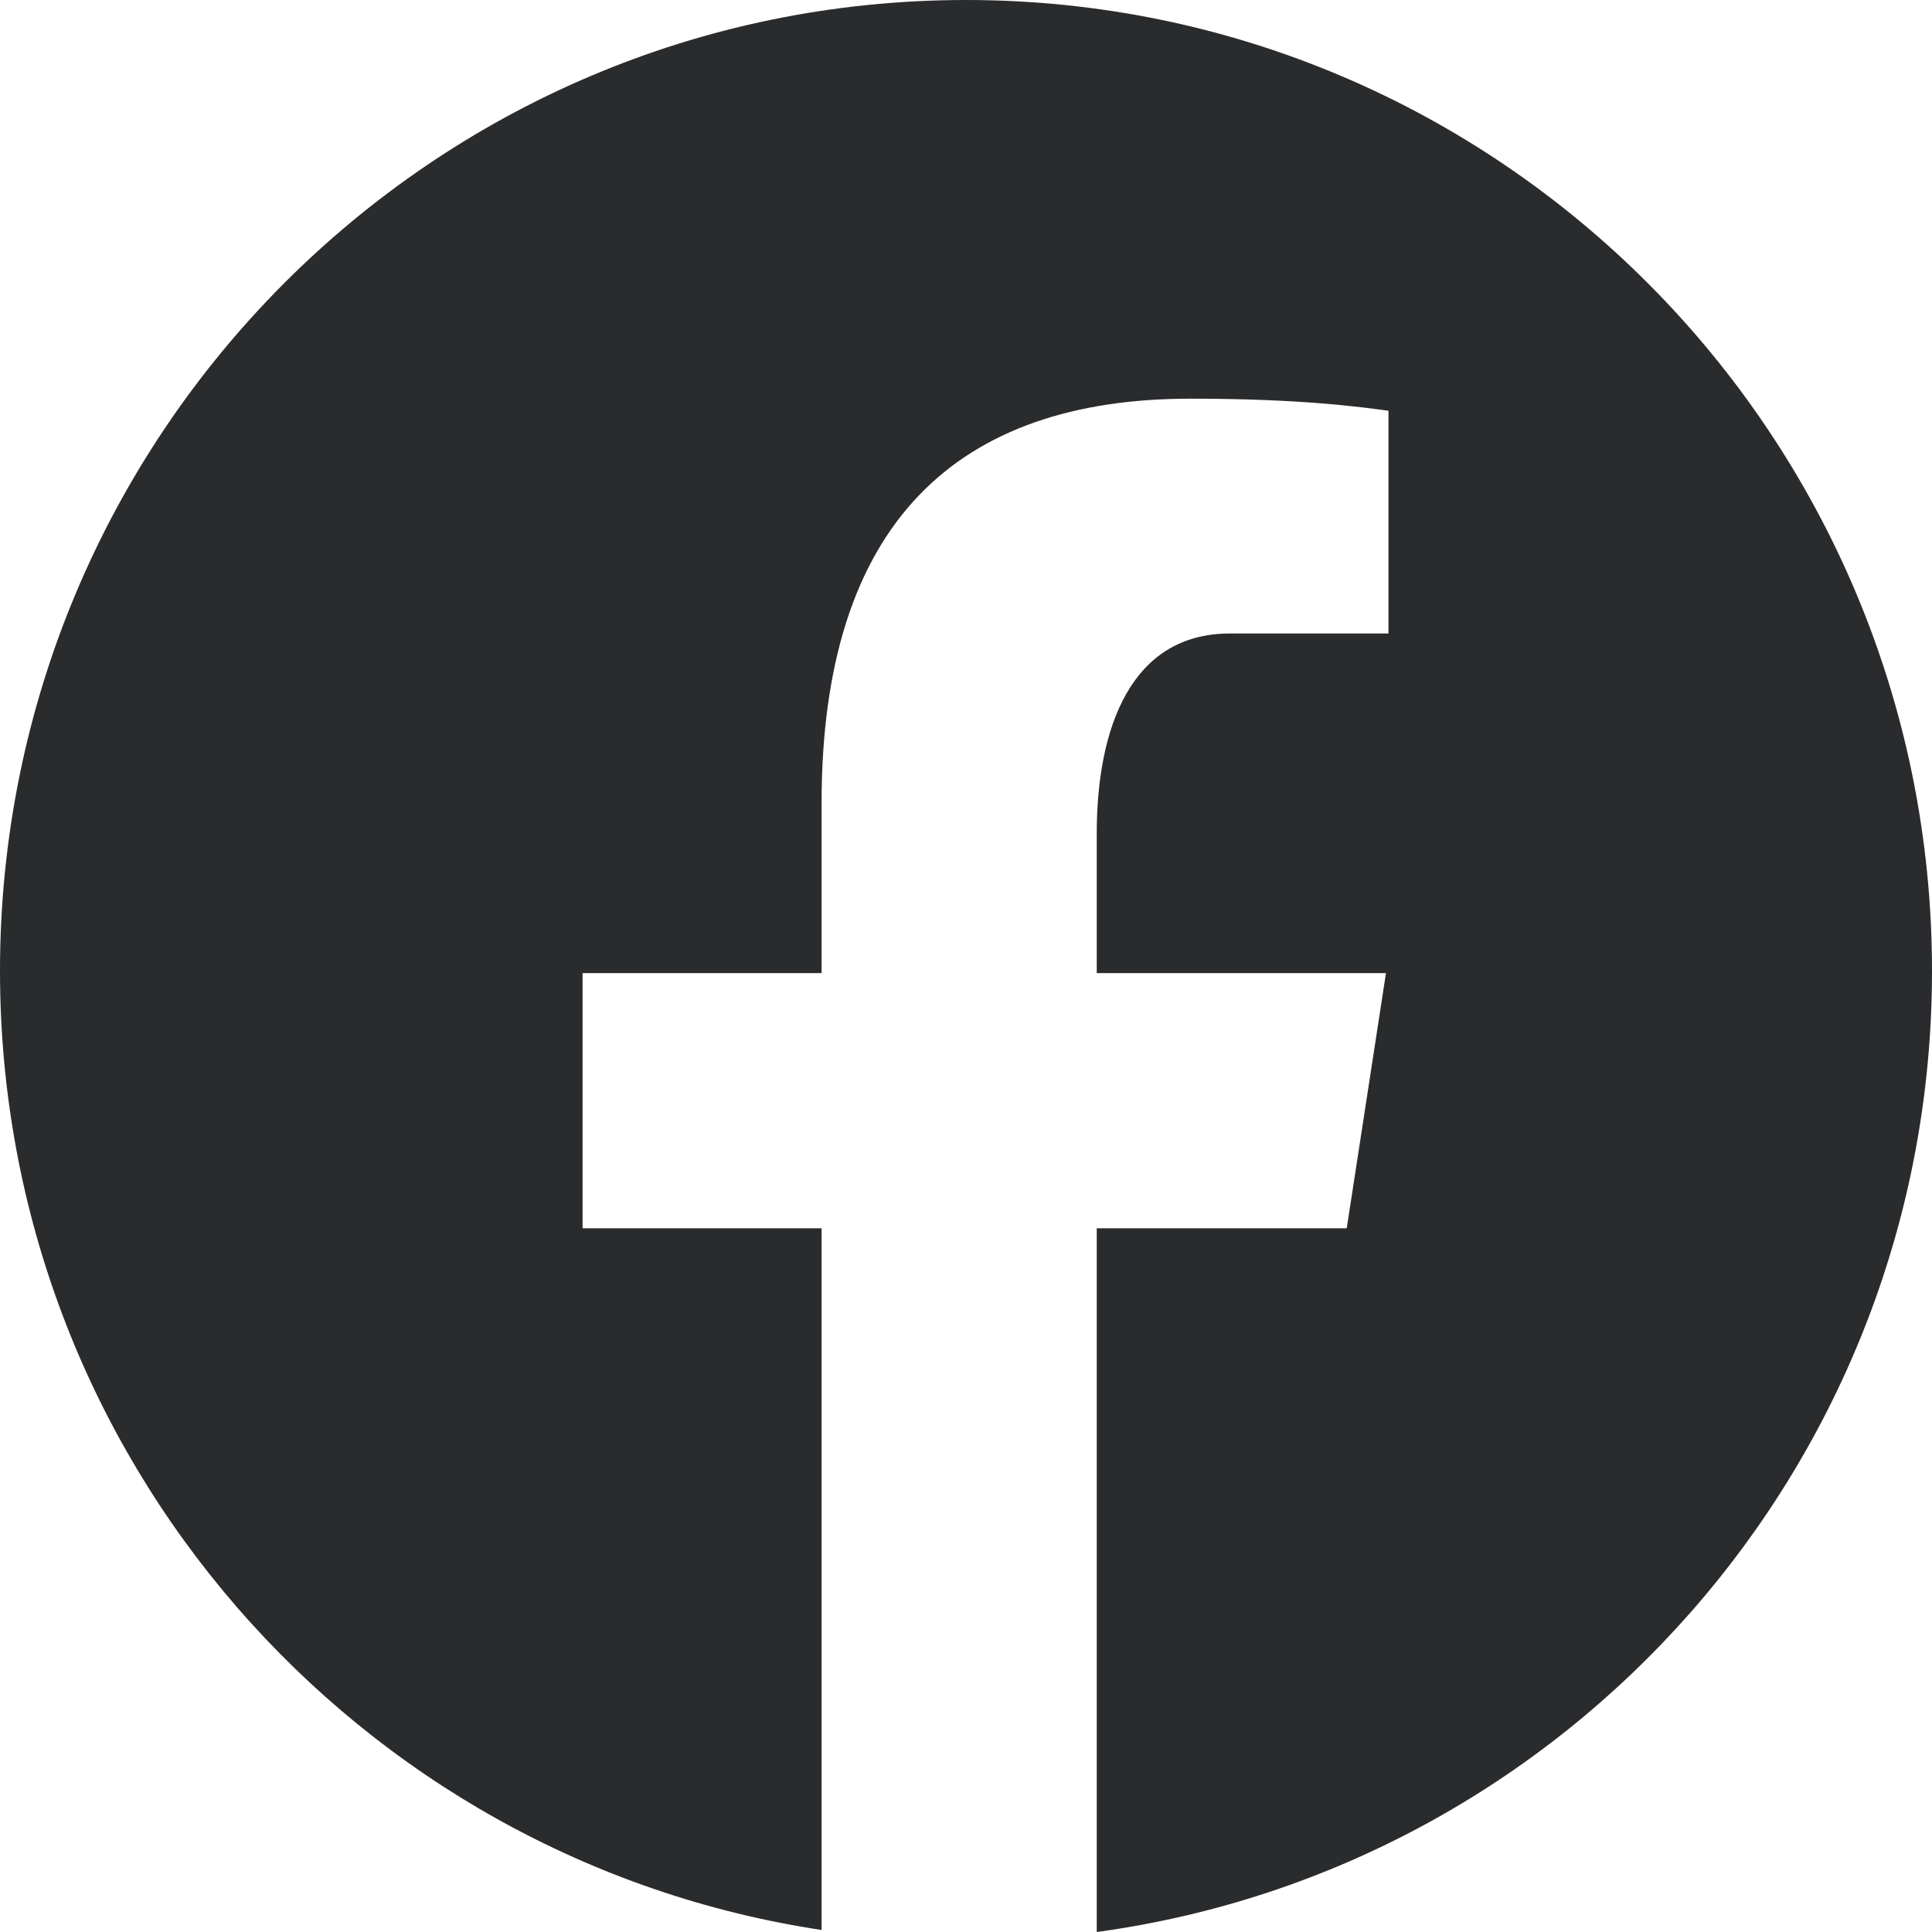
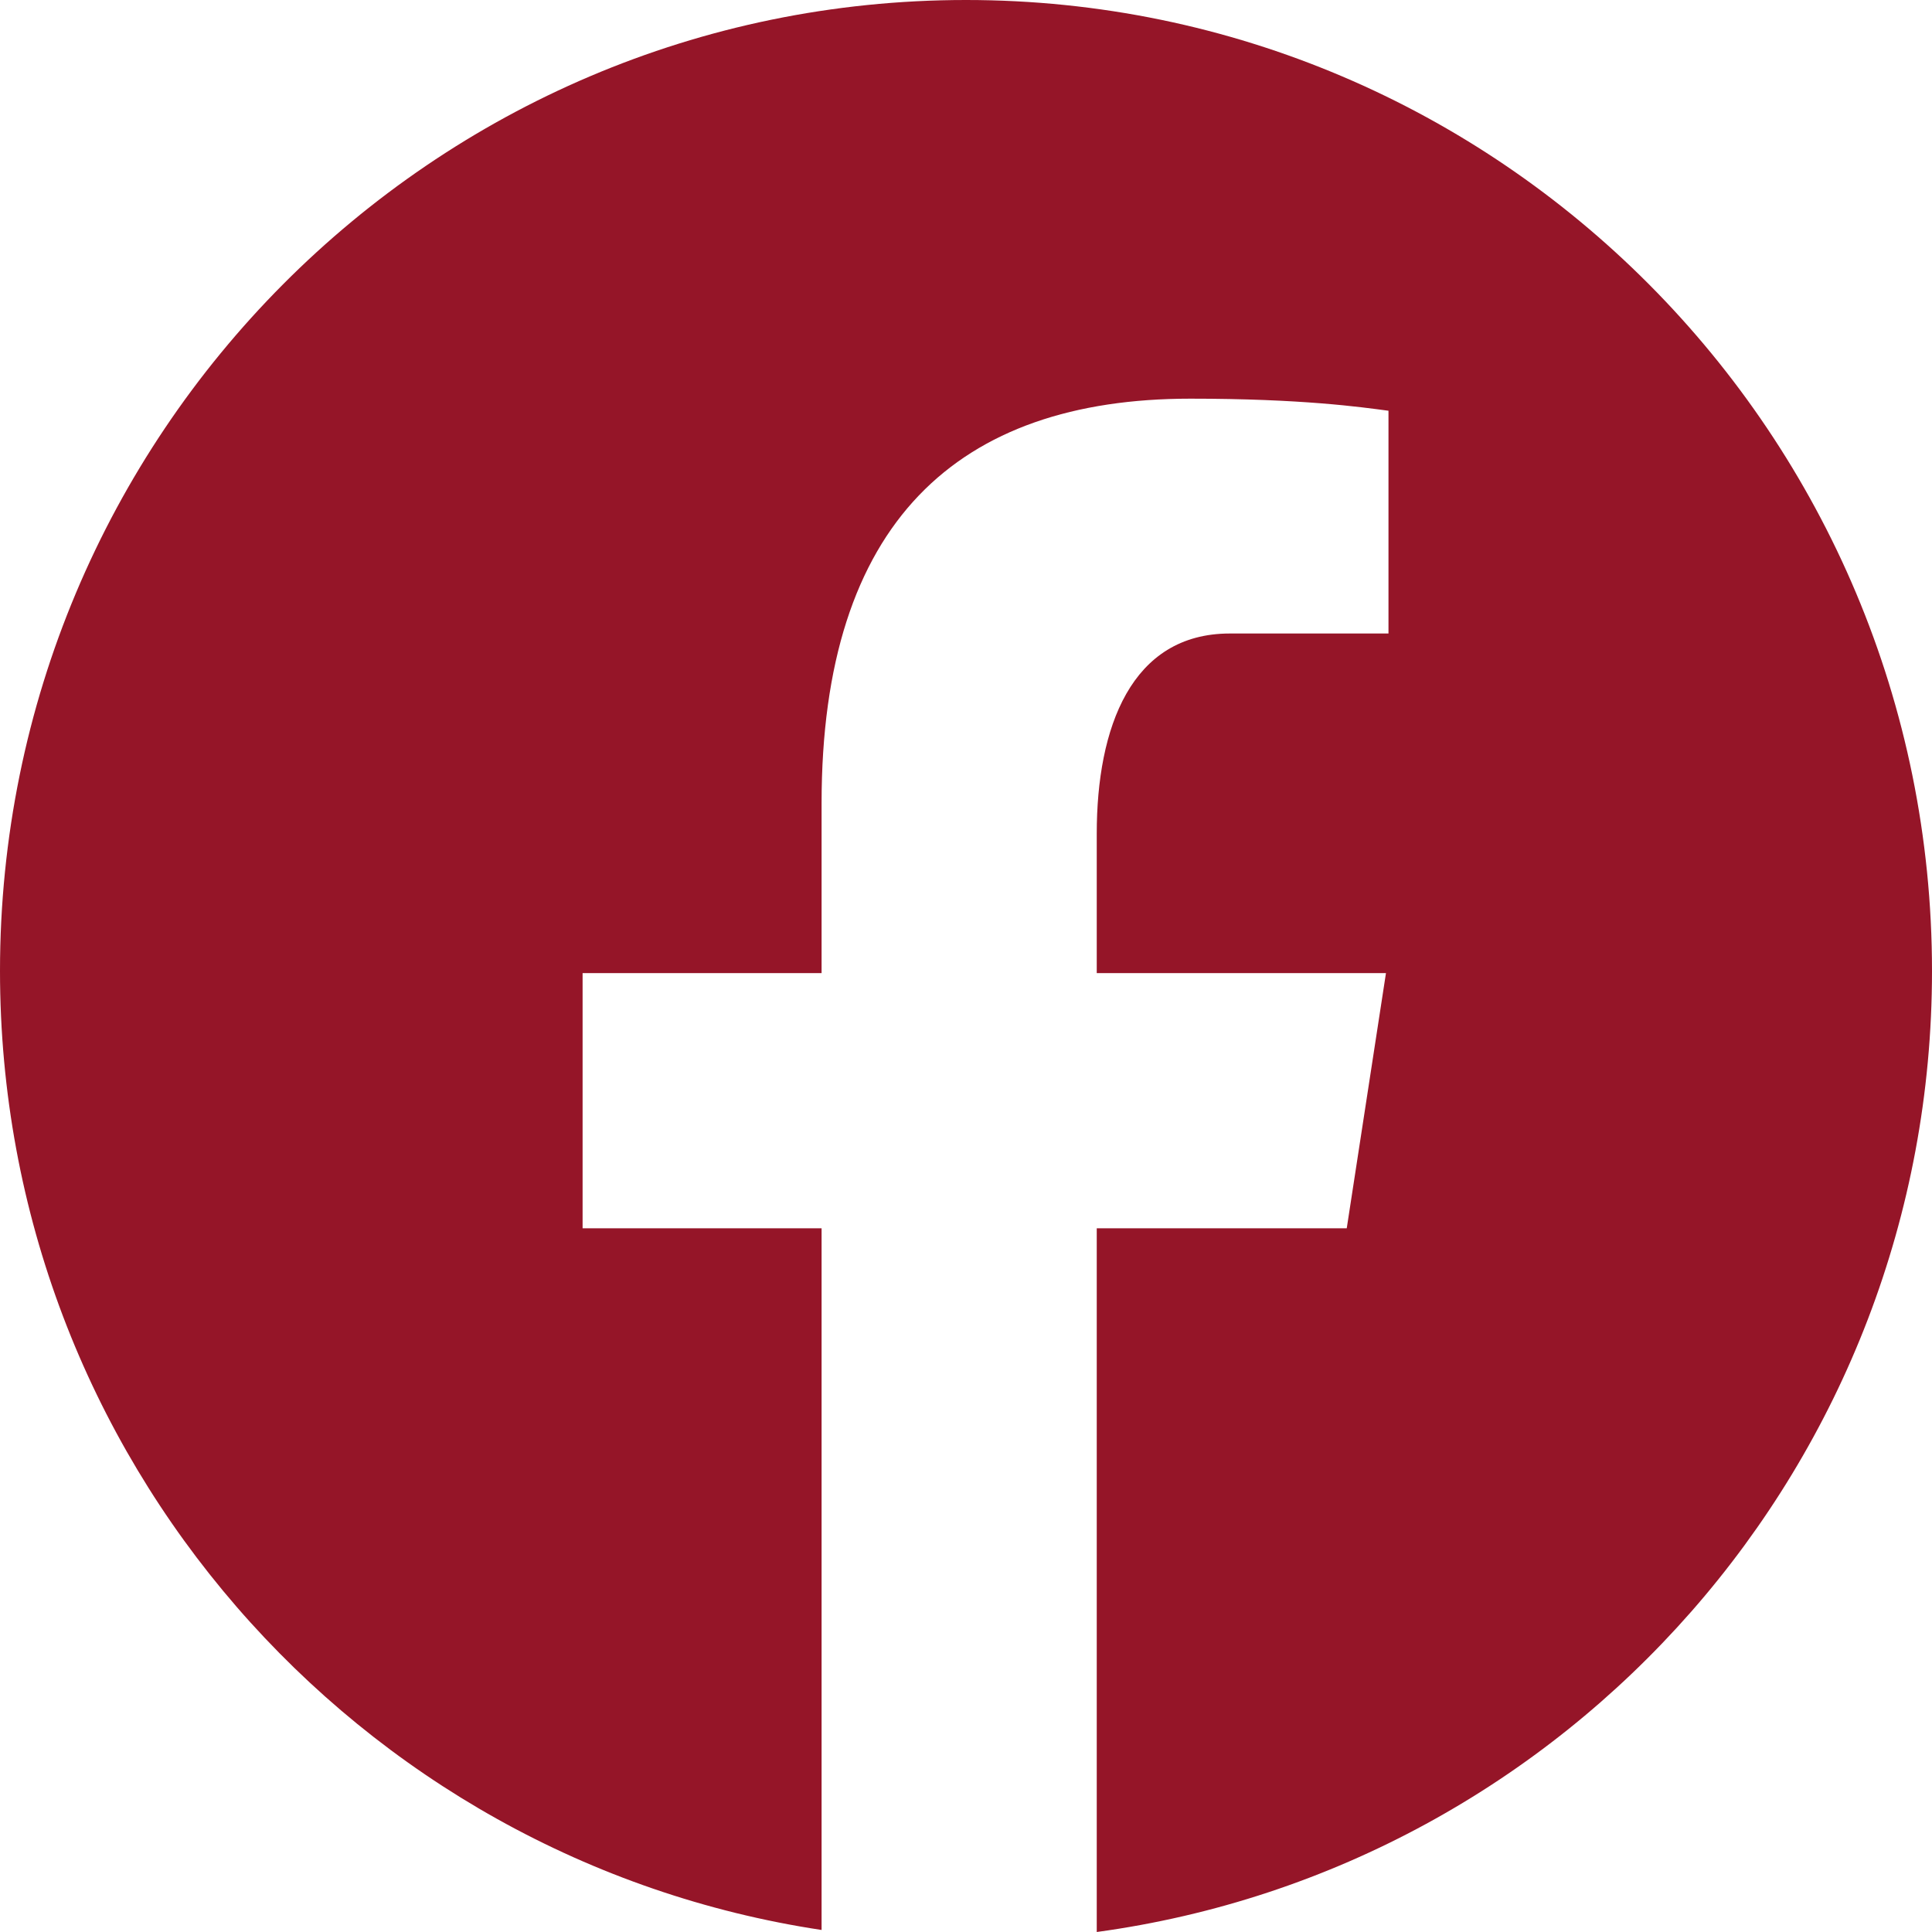
<svg xmlns="http://www.w3.org/2000/svg" width="40" height="40" viewBox="0 0 40 40" fill="none">
-   <path d="M20 0C8.955 0 0 9.001 0 20.103C0 30.181 7.387 38.504 17.01 39.958V25.43H12.062V20.147H17.01V16.63C17.01 10.809 19.832 8.254 24.645 8.254C26.95 8.254 28.17 8.427 28.747 8.504V13.116H25.463C23.42 13.116 22.707 15.064 22.707 17.258V20.147H28.695L27.883 25.43H22.707V40C32.468 38.67 40 30.28 40 20.103C40 9.001 31.045 0 20 0Z" fill="#2A2B2D" />
+   <path d="M20 0C8.955 0 0 9.001 0 20.103C0 30.181 7.387 38.504 17.01 39.958V25.43H12.062V20.147H17.01V16.63C17.01 10.809 19.832 8.254 24.645 8.254C26.95 8.254 28.17 8.427 28.747 8.504V13.116H25.463C23.42 13.116 22.707 15.064 22.707 17.258V20.147H28.695L27.883 25.43H22.707V40C32.468 38.67 40 30.28 40 20.103C40 9.001 31.045 0 20 0Z" fill="#951528" />
</svg>
